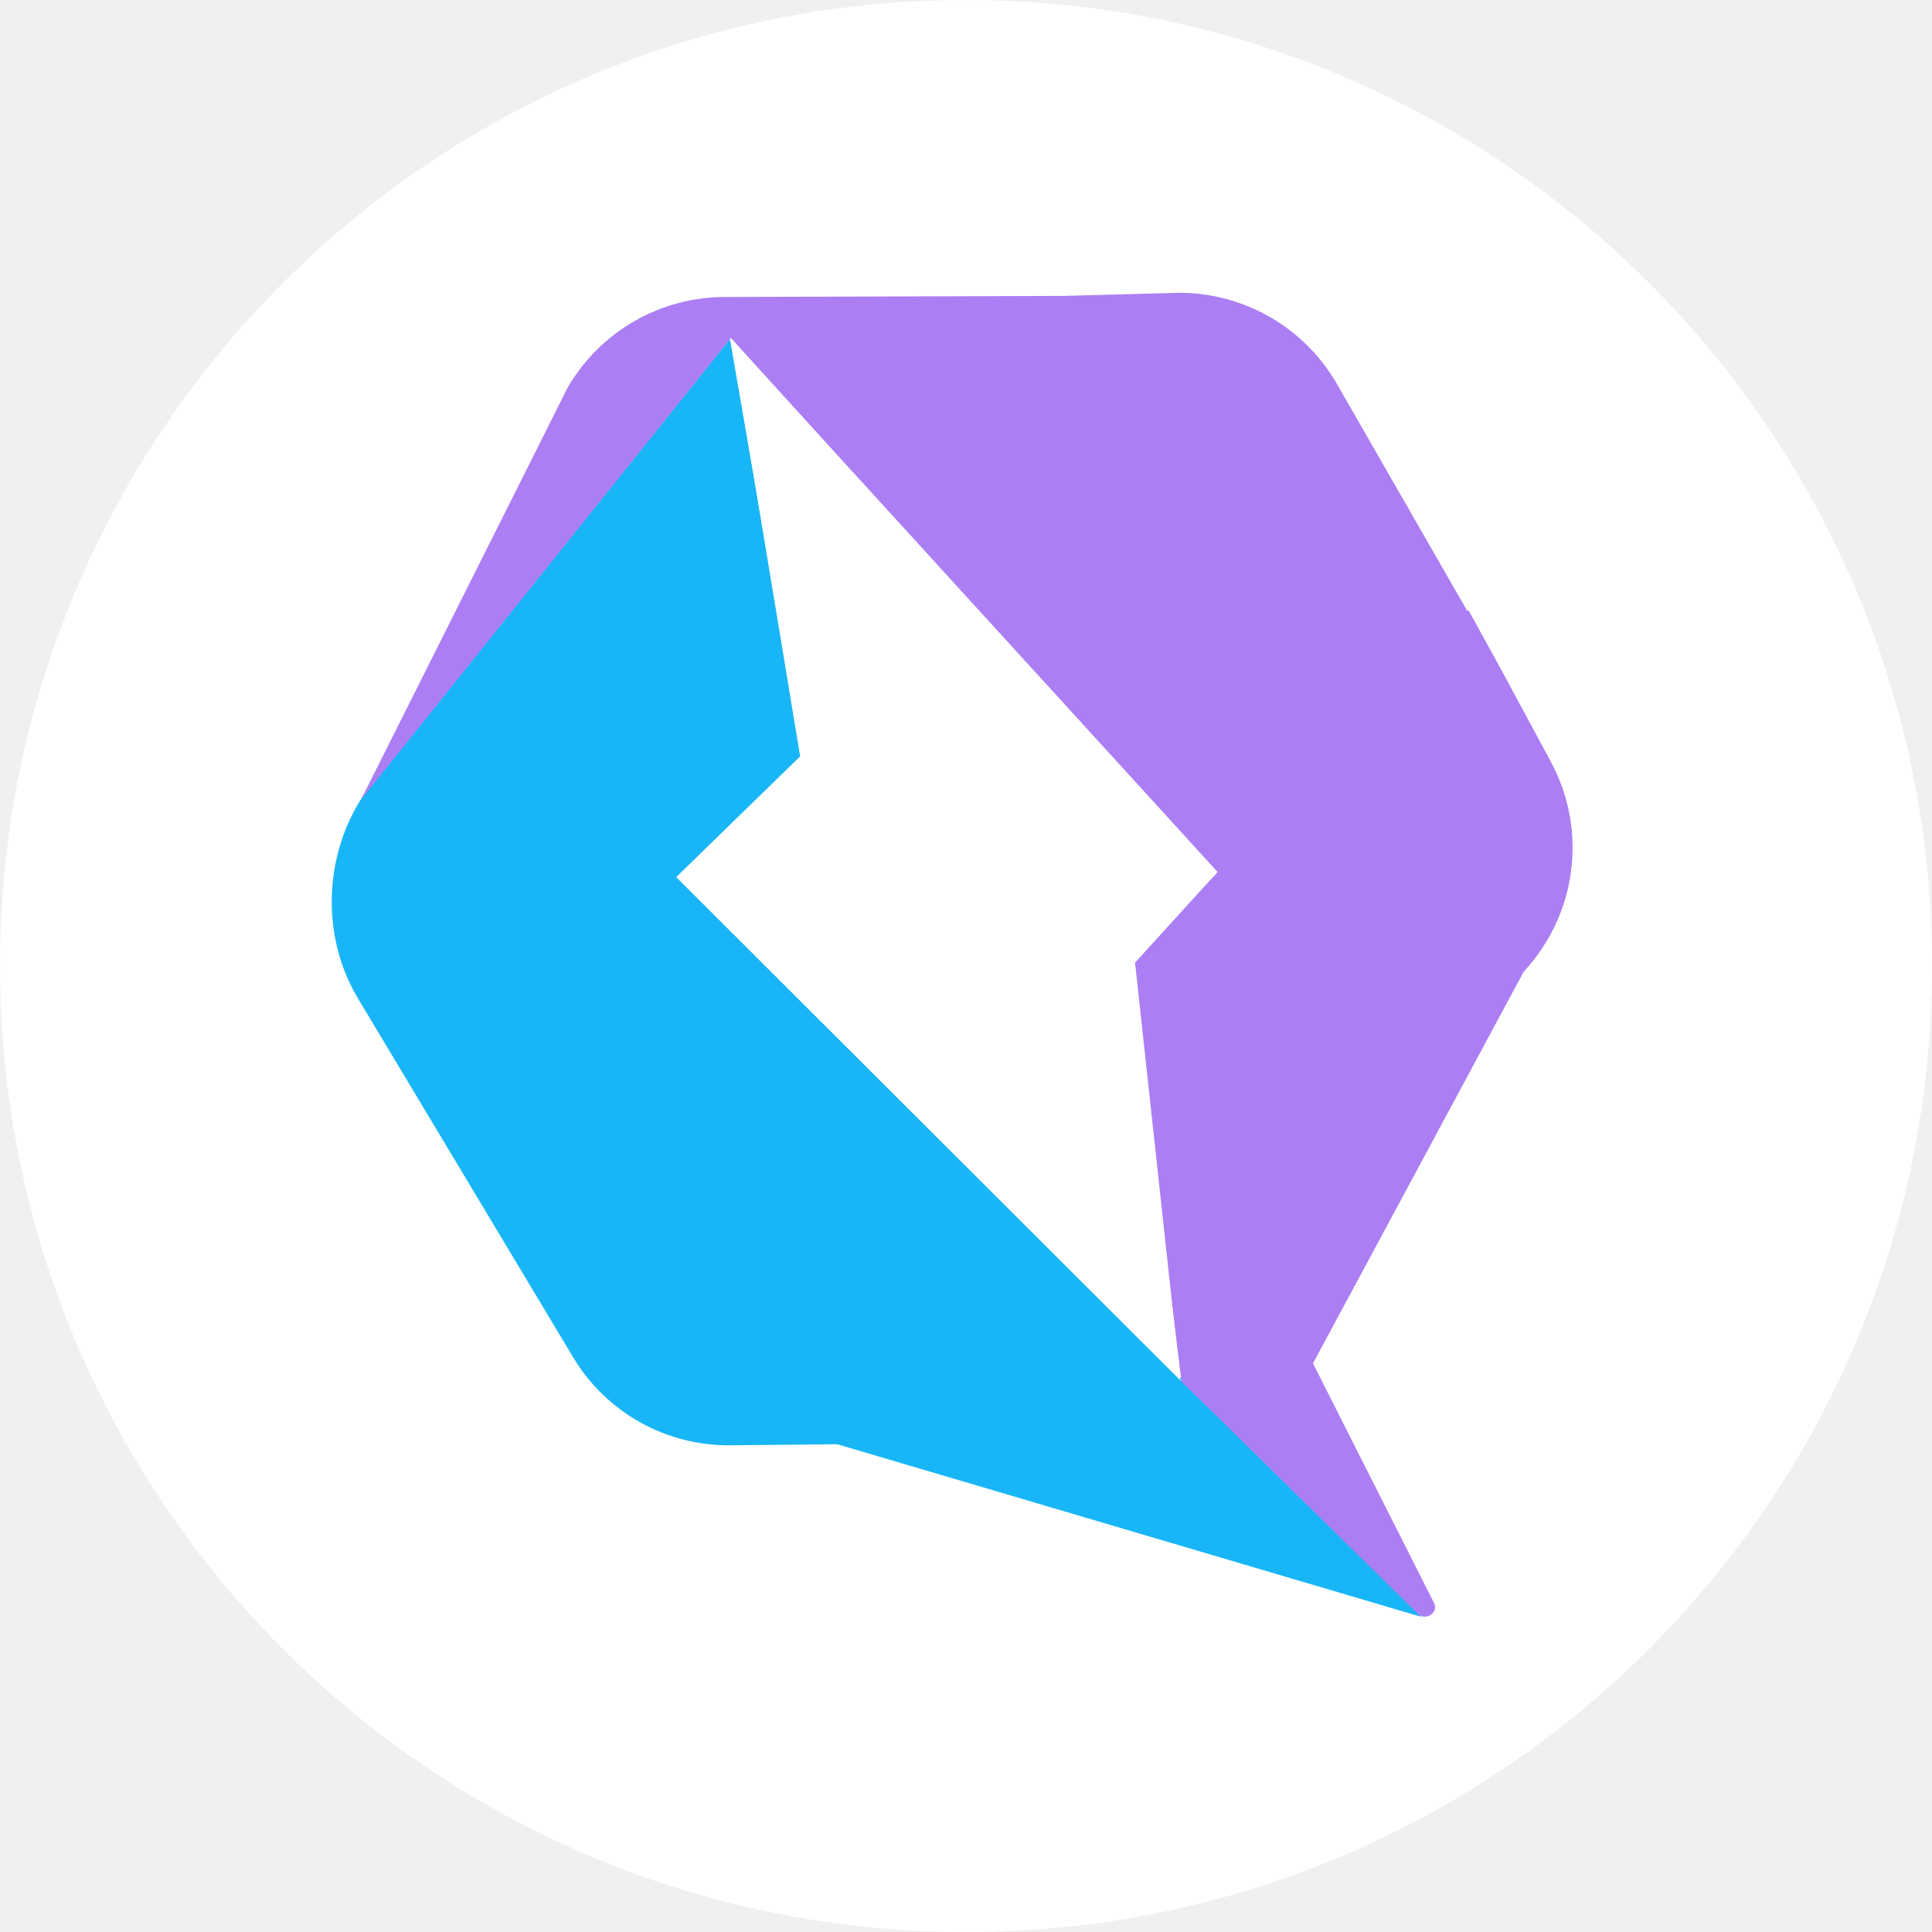
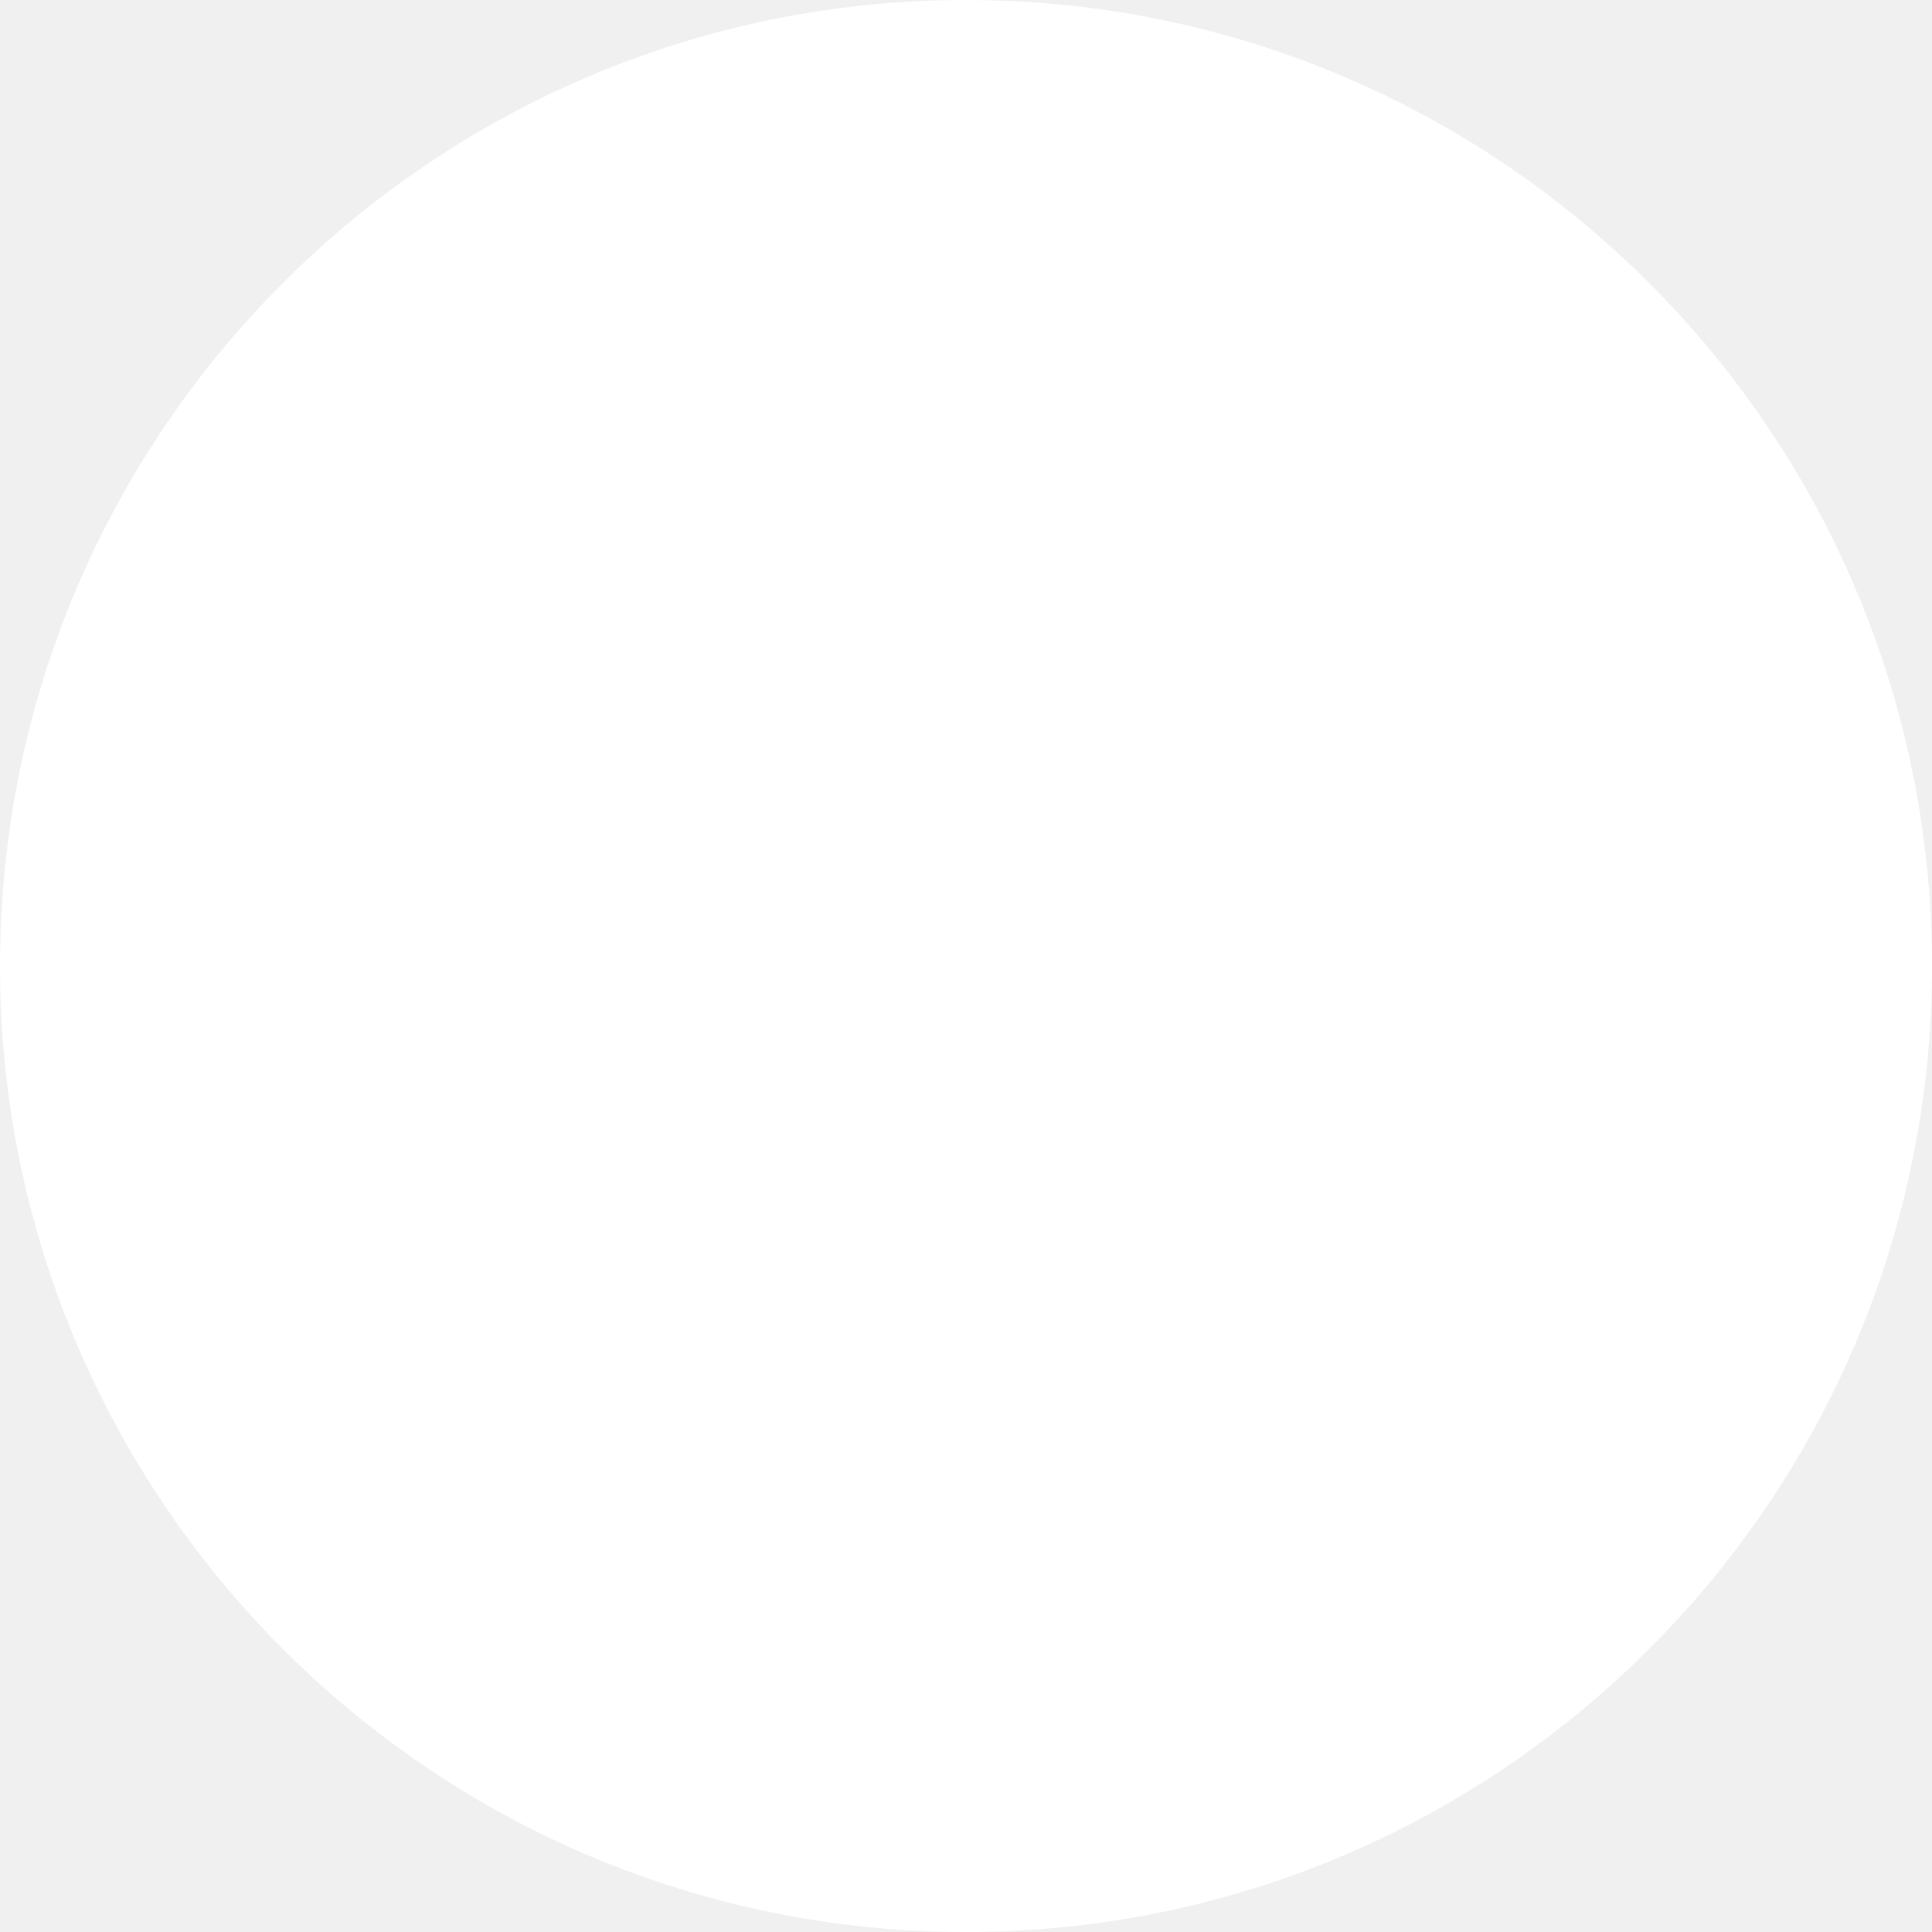
<svg xmlns="http://www.w3.org/2000/svg" fill="none" viewBox="0 0 500 500">
  <g clip-path="url(#a)">
    <circle cx="250" cy="250" r="250" fill="#fff" />
-     <path fill="#18B6F6" d="m367.87 418.45-61.17-61.18-.94.13v-.67L175.7 227.53l32.05-31.13L188.9 87.73 99.56 199.09c-15.22 15.42-18.03 40.51-7.08 59.03l55.83 93.11a46.82 46.82 0 0 0 40.73 22.81l27.65-.27 151.18 44.68Z" />
-     <path fill="#AC7EF4" d="m401.25 196.94-12.29-22.81-6.41-11.67-2.54-4.56-.26.26-33.66-58.63a47.07 47.07 0 0 0-41.27-23.75l-29.51.8-88.01.28a47.07 47.07 0 0 0-40.33 23.34L93.4 207l95.76-119.54L314.7 226.19l-22.3 22.67 13.35 108.54.13-.26v.26h-.26l.26.27 10.42 10.2 50.62 49.78c2.13 2 5.6-.4 4.13-2.96l-31.25-61.85 54.5-101.3 1.73-2c.67-.81 1.33-1.62 1.87-2.42a46.8 46.8 0 0 0 3.34-50.18Z" />
-     <path fill="#fff" d="M315.1 225.65 189.18 87.6l17.9 108.14L175 227l130.5 130.27-11.75-108.14 21.37-23.48Z" />
+     <g id="a" />
+     <g id="b">
+       <g id="c">
+         <path d="M168.07,106.31l8.89-8.89-3.14-11.71v-31.4l-16.46-9.51v-12.58l-10.5-6.06L124.67,3.97l-18.36,4.92L97.41,0l-11.71,3.14h-31.39l-9.51,16.46h-12.58l-6.06,10.5L3.97,52.3l4.92,18.36L0,79.55l3.14,11.7v31.4l16.47,9.51v12.58l10.5,6.06,22.2,22.2,18.36-4.92,8.89,8.89,11.7-3.14h31.4l9.51-16.47h12.58l6.06-10.5,22.2-22.2-4.92-18.36ZM22.64,133.92l8.11,4.68-2.1,7.85-6-3.47v-9.06ZM6.18,102.61l2.63,9.81,.07,.28,10.72,2.87v13.08l-13.42-7.75v-18.29ZM154.32,43.05l-8.11-4.68,2.1-7.85,6.01,3.47v9.06Zm16.46,31.31l-2.63-9.81-.07-.28-10.72-2.87v-13.08l13.42,7.75v18.29Zm-53.38,60.73l.77,.77-.28,1.05-.49-1.82Zm-6.99-37.15l-9.47,16.39-3.65-3.65-18.29,4.9v-5.16l-16.39-9.46,3.65-3.65-4.9-18.29h5.16l9.47-16.39,3.65,3.65,18.28-4.9v5.16l16.39,9.47-3.65,3.65,4.9,18.29h-5.16Zm-70.37,19.96l1.82-.49-.77,.77-1.05-.28Zm-6.07-41.91l-.54-.94,1.63,.94h-1.09Zm25.57-34.11l-.77-.77,.28-1.05,.49,1.82Zm77.35,17.19l-1.82,.49,.77-.77,1.05,.28Zm6.07,41.91l.54,.94-1.63-.94h1.09Zm1.9-2.79l-.14-.25h-8.11l-10.55-6.09,5.81-5.81,27.55,7.38-12.98,7.49-1.58-2.73Zm-14.34-.25h-10.56l3.86-3.86,6.69,3.86Zm-12.45-2.41l-1.52-5.66,4.55,2.63-3.03,3.03Zm-4.01-14.97l.33-.33v1.55l-.33-1.22Zm21.15-25.09l-.28-.07-5.74,5.74-11.76,3.15v-8.21l24.7-14.26-3.88,14.47-3.04-.82Zm-10.32,9.96l-7.46,7.46v-5.46l7.46-2Zm-10.5,7.1l-5.07-2.93,5.07-1.36v4.29Zm-13.42-7.75v-.46l1.09,1.09-1.09-.63Zm0-29.71v-1.09l.94-.54-.94,1.63Zm-2.79-2.99l-.25,.14v8.11l-6.09,10.55-5.81-5.81,7.38-27.55,7.49,12.98-2.73,1.58Zm-.25,14.34v10.55l-3.86-3.86,3.86-6.69Zm-2.4,12.45l-5.66,1.52,2.63-4.55,3.03,3.03Zm-14.97,4.01l-.33-.33h1.55l-1.22,.33Zm-15.13-10.83l7.47,7.47h-5.47l-2-7.47Zm7.1,10.51l-2.93,5.08-1.36-5.08h4.29Zm-7.75,13.43h-.46l1.1-1.09-.63,1.09Zm-32.7,2.79l.14,.25h8.11l10.55,6.09-5.81,5.81-27.55-7.38,12.98-7.49,1.57,2.73Zm14.34,.25h10.56l-3.86,3.86-6.69-3.86Zm12.45,2.4l1.52,5.66-4.55-2.63,3.03-3.03Zm4.01,14.97l-.33,.33v-1.54l.33,1.22Zm-21.15,25.09l.28,.07,5.74-5.74,11.77-3.15v8.21l-24.7,14.26,3.88-14.47,3.04,.82Zm10.32-9.96l7.46-7.46v5.46l-7.46,2Zm10.51-7.1l5.07,2.93-5.07,1.36v-4.29Zm13.42,7.75v.46l-1.09-1.09,1.09,.63Zm0,29.71v1.09l-.94,.54,.94-1.63Zm2.79,2.99l.25-.14v-8.11l6.09-10.55,5.81,5.81-7.38,27.55-7.49-12.98,2.73-1.58Zm.25-14.34v-10.55l3.86,3.86-3.86,6.69Zm2.4-12.45l5.66-1.52-2.63,4.55-3.03-3.03Zm14.97-4.01l.33,.33h-1.54l1.22-.33Zm15.13,10.83l-7.46-7.46h5.46l2,7.46Zm-7.1-10.51l2.93-5.07,1.36,5.07h-4.29Zm7.75-13.42h.46l-1.09,1.09,.63-1.09Zm42.14-36.2l-26.67,15.4-8.37-4.83,11.5-11.5,8.99-2.41,.28-.07,.37-1.37,13.91,3.73v1.05ZM118.28,25.17l-7.97,29.75-9.33,2.5v-16.26l4.8-8.31-.71-1.22,12.47-7.2,.74,.74Zm-53.5-2.53l15.4,26.67-4.83,8.37-11.5-11.5-2.41-8.99-.07-.28-1.37-.37,3.73-13.91h1.05Zm-8.5,16.06l-.89,3.32,5.73,5.73,3.15,11.77h-8.21l-14.26-24.7,14.47,3.88Zm-31.11,19.98l29.75,7.97,2.5,9.33h-16.26l-8.31-4.8-1.22,.71-7.2-12.47,.74-.74Zm-2.53,53.5l26.67-15.4,8.37,4.83-11.5,11.5-8.99,2.41-.28,.07-.37,1.37-13.91-3.73v-1.05Zm36.04,39.61l7.97-29.75,9.33-2.5v16.26l-4.8,8.31,.71,1.22-12.47,7.2-.74-.74Zm53.5,2.53l-15.4-26.67,4.83-8.36,11.5,11.5,2.41,8.99,.07,.28,1.37,.37-3.73,13.91h-1.05Zm8.5-16.06l.81-3.04,.07-.28-5.74-5.74-3.15-11.77h8.21l14.26,24.7-14.47-3.88Zm31.11-19.98l-29.75-7.97-2.5-9.33h16.26l8.31,4.8,1.22-.71,7.2,12.47-.74,.74Zm-3.82-14.73l14.04-8.11,2.67,9.95-9.91,9.92-6.79-11.76Zm22.81-16.68l-7.63,4.41-31.9-8.55-.28-.07-7.62,7.63-5.9-3.41v-9.06l10.21,5.89,29.47-17.01,.25-.14v-1.99l8.24,2.21,5.19,19.35v.76Zm-29.58-29.8l4.2-15.66,8.92,5.15v14.02l-13.12-3.52Zm4.33-27.93l-2.28,8.51-28.61,16.52-.25,.14v10.79l-6.58,1.76-6.41-6.41,11.11-2.98,.28-.07,8.81-32.86,.07-.28-1.41-1.41,7.39-4.26,17.35,10.02,.54,.54Zm-41.99-.15l-8.11-14.04,9.95-2.67,9.92,9.92-11.76,6.79ZM86.87,6.18l4.41,7.63-8.55,31.9-.07,.28,7.62,7.62-3.41,5.91h-9.06l5.89-10.21-17.01-29.46-.14-.25h-1.99l2.21-8.24,19.35-5.19h.76Zm-29.8,29.59l-15.66-4.2,5.15-8.92h14.02l-3.52,13.12Zm-27.93-4.34l8.51,2.28,16.52,28.6,.14,.25h10.78l1.76,6.59-6.41,6.41-2.98-11.11-.07-.28-32.86-8.81-.28-.07-1.41,1.41-4.27-7.39,10.02-17.35,.54-.54Zm-.15,41.99l-14.04,8.11-2.67-9.95,9.92-9.92,6.79,11.76ZM6.18,90.1l7.63-4.41,31.9,8.55,.28,.07,7.63-7.63,5.9,3.41v9.06l-10.21-5.89-29.46,17.01-.25,.14v1.99l-8.24-2.21-5.19-19.35v-.76Zm29.58,29.8l-4.2,15.66-8.92-5.15v-14.02l13.12,3.52Zm-4.33,27.93l2.28-8.51,28.61-16.52,.25-.14v-10.78l6.58-1.76,6.41,6.41-11.11,2.98-.28,.07-8.81,32.86-.07,.28,1.41,1.41-7.39,4.26-17.35-10.02-.53-.53Zm41.99,.15l8.11,14.04-9.95,2.67-9.92-9.92,11.76-6.79Zm16.68,22.81l-4.41-7.63,8.55-31.9,.07-.28-7.62-7.62,3.41-5.9h9.06l-5.89,10.21,17.01,29.46,.14,.25h1.99l-2.21,8.24-19.35,5.19h-.75Zm29.8-29.59l15.66,4.2-5.15,8.92h-14.02l3.52-13.12Zm27.93,4.33l-8.51-2.28-16.52-28.61-.14-.25h-10.78l-1.76-6.59,6.41-6.41,2.98,11.11,.07,.28,32.86,8.81,.28,.07,1.41-1.41,4.26,7.39-10.02,17.35-.54,.53Zm16.92-51.67l7.04-4.06,1.79,6.7-6.41,6.41-2.42-9.04ZM127.65,15.07l-9.61,5.55-9.25-9.25,14.97-4.01,12.93,12.93-9.04-5.22Zm-33.78-2.85l-4.06-7.04,6.7-1.8,6.41,6.41-9.04,2.42Zm-29.32-3.42l-.28,.07-2.87,10.72h-13.08l7.75-13.42h18.29l-9.81,2.63Zm-26.18,21.95l-7.85-2.1,3.47-6.01h9.06l-4.68,8.11ZM15.08,49.32l5.55,9.61-9.25,9.25-4.01-14.97,12.93-12.93-5.22,9.04Zm-2.85,33.78l-7.04,4.06-1.79-6.7,6.41-6.41,2.42,9.04Zm37.09,78.79l9.61-5.55,9.25,9.25-14.97,4.01-12.93-12.93,9.04,5.22Zm33.78,2.85l4.06,7.04-6.7,1.79-6.41-6.41,9.04-2.42Zm29.32,3.42l.28-.07,2.87-10.72h13.08l-7.75,13.43h-18.29l9.81-2.63Zm26.18-21.95l7.85,2.1-3.47,6.01h-9.06l4.68-8.11Zm23.29-18.56l-5.55-9.61,9.25-9.25,4.01,14.97-12.93,12.93,5.22-9.04Z" />
+       </g>
+     </g>
  </g>
  <defs>
    <clipPath id="a">
      <path fill="#fff" d="M0 0h500v500H0z" />
    </clipPath>
  </defs>
</svg>
